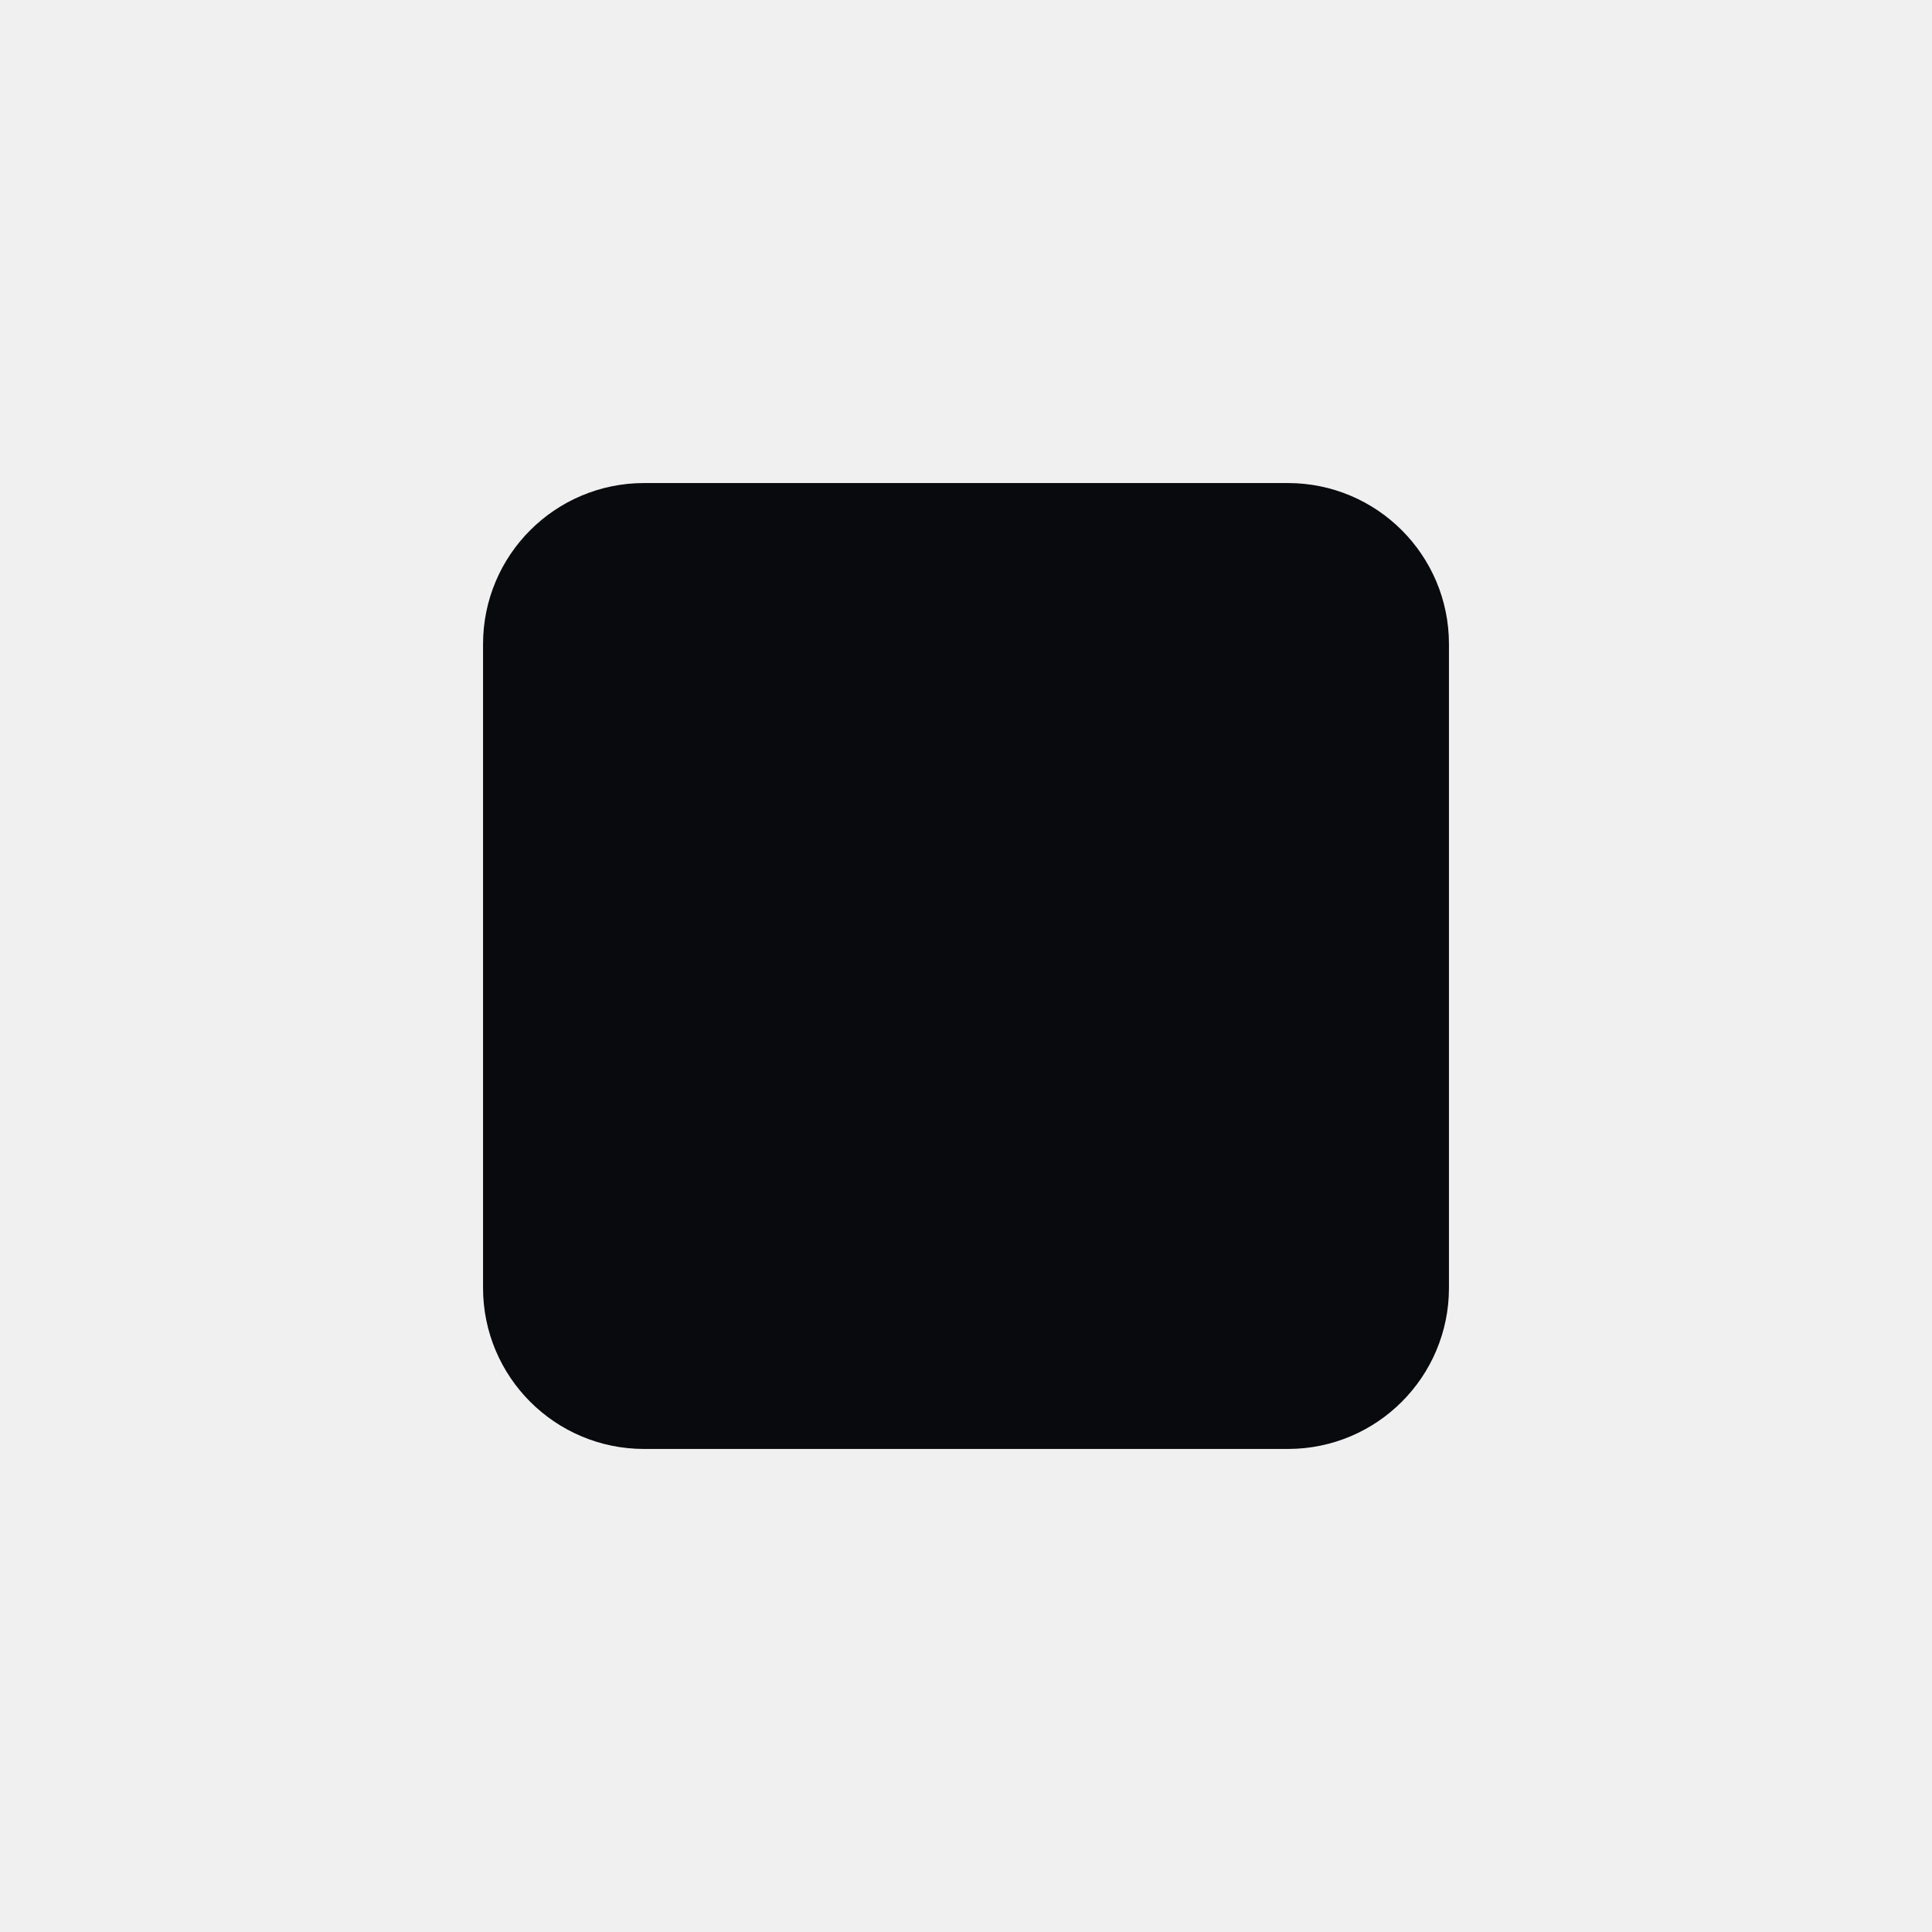
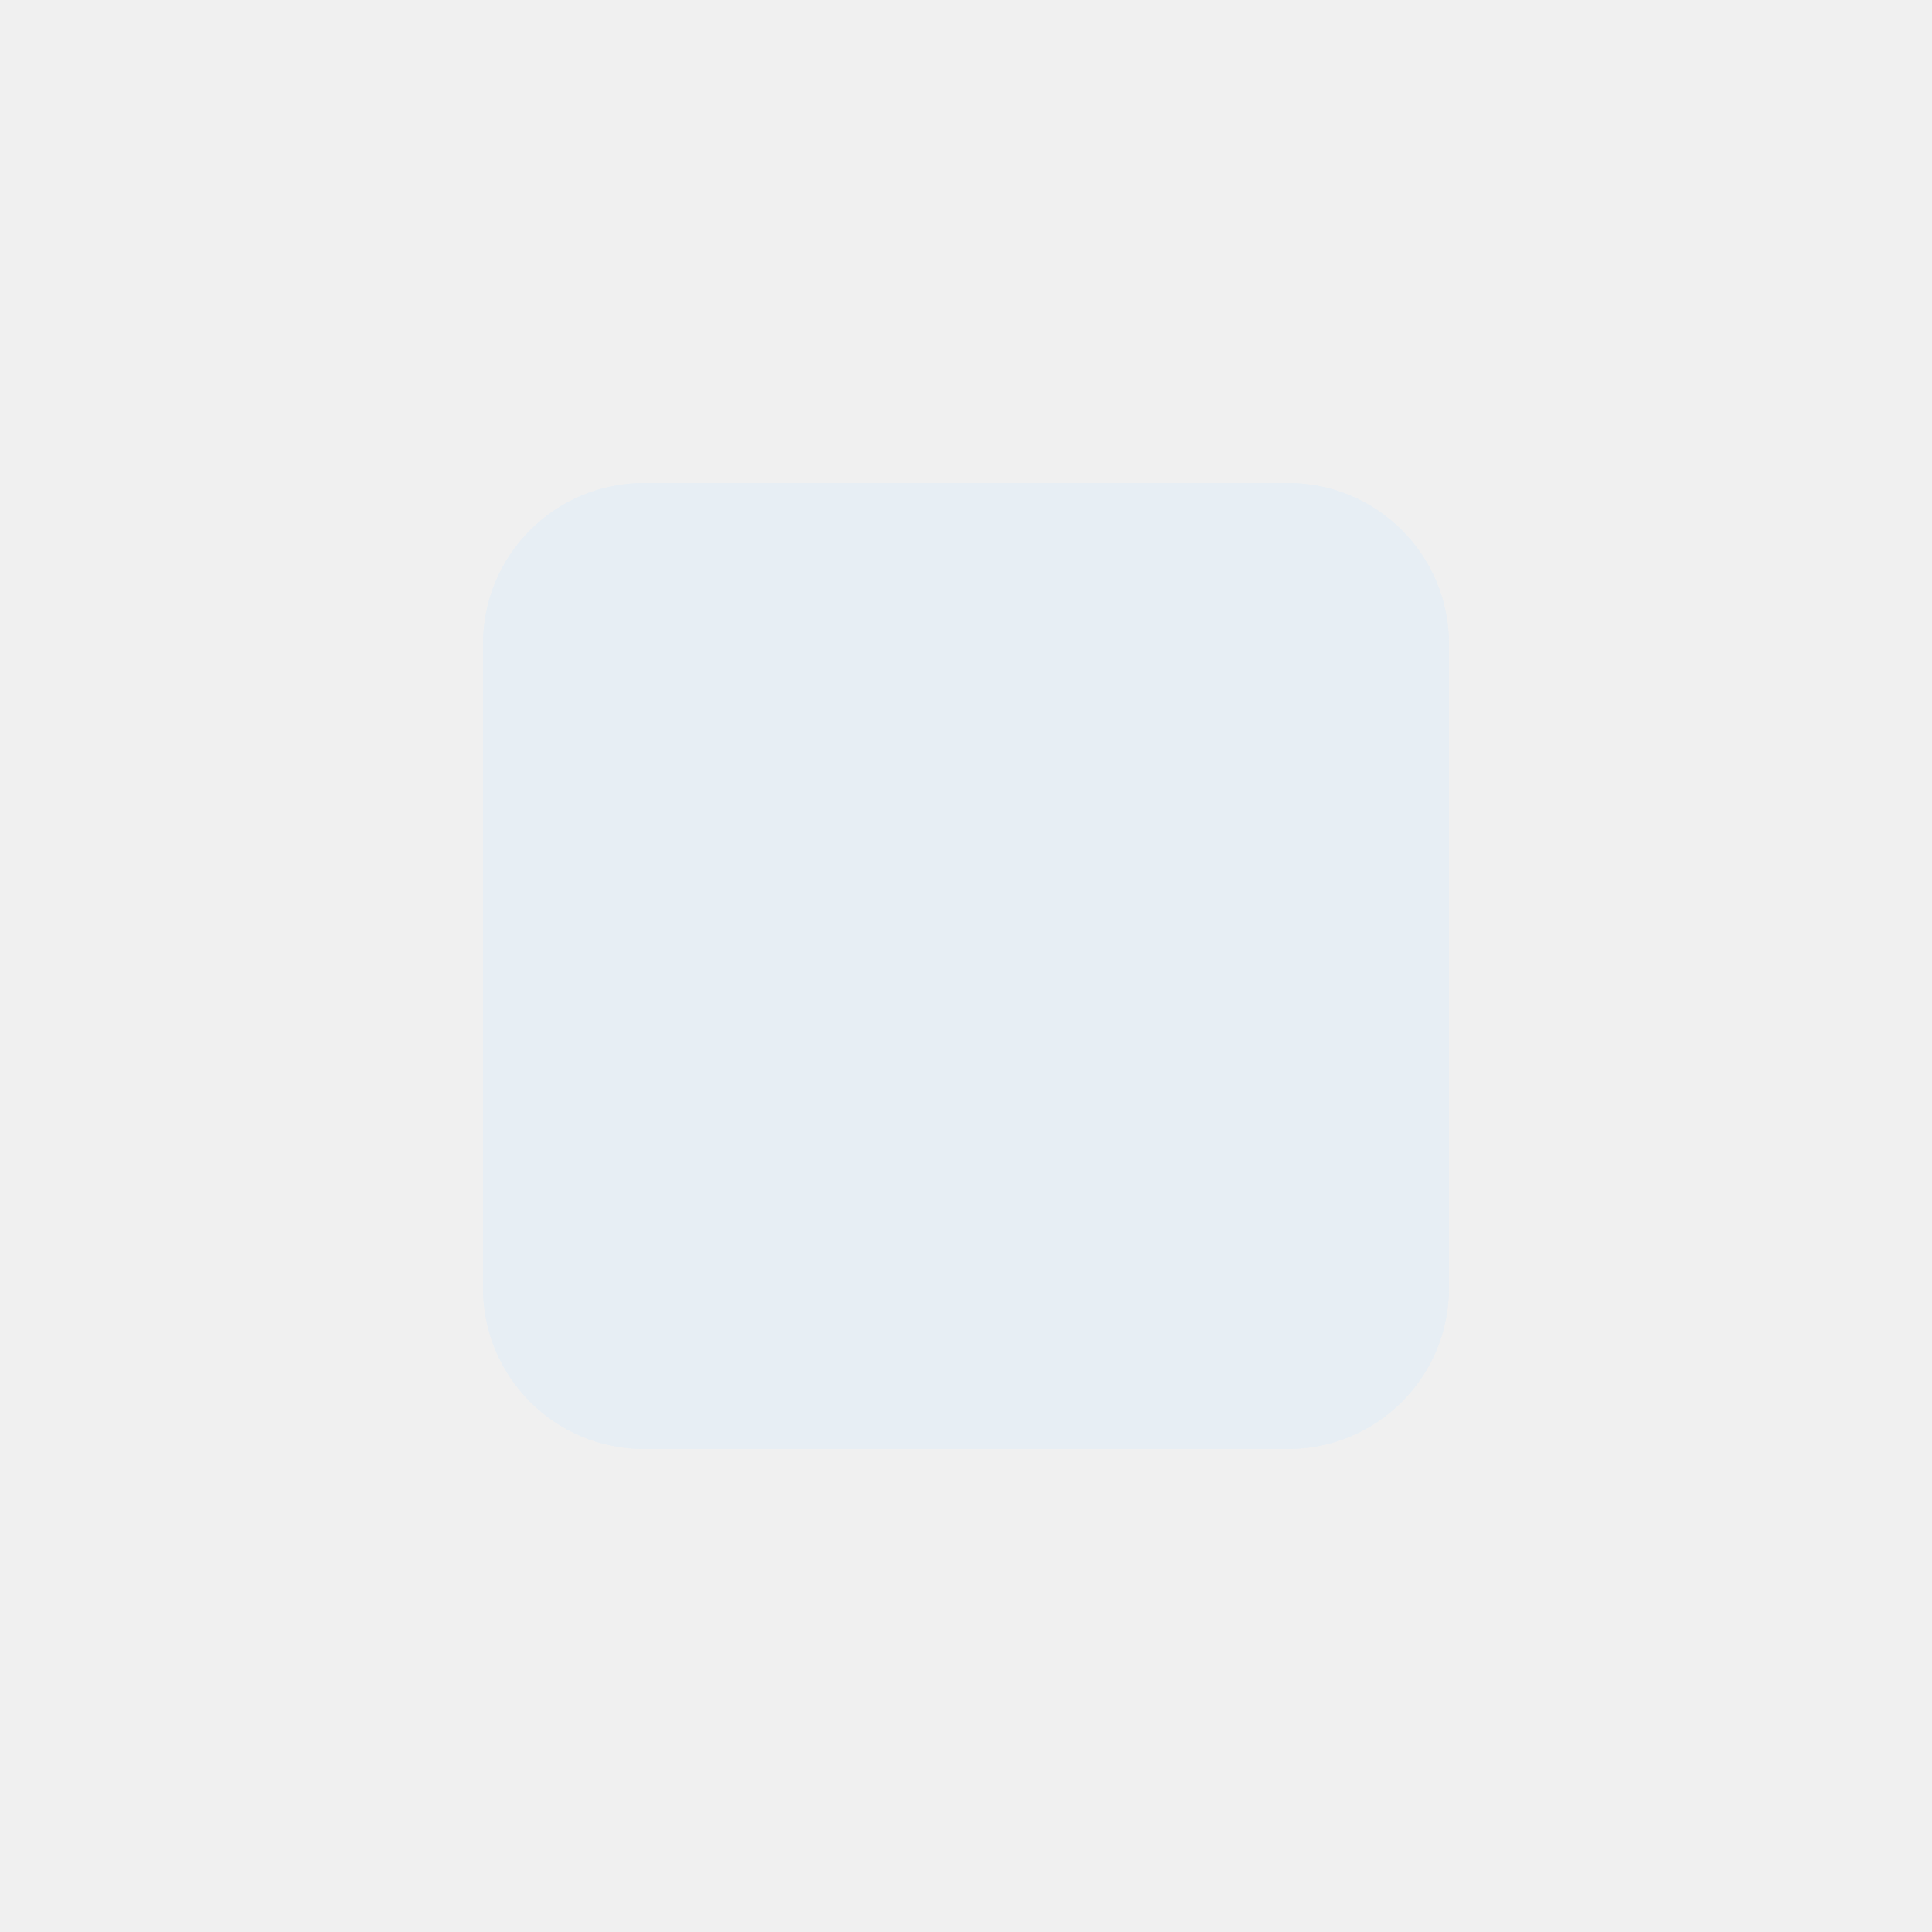
- <svg xmlns="http://www.w3.org/2000/svg" preserveAspectRatio="none" overflow="visible" style="display: block;" width="20" height="20" viewBox="0 0 20 20" fill="none">
+ <svg xmlns="http://www.w3.org/2000/svg" xmlns:xlink="http://www.w3.org/1999/xlink" preserveAspectRatio="none" overflow="visible" style="display: block;" width="14" height="14" viewBox="0 0 14 14" fill="none">
  <g id="Frame">
-     <path id="Vector" d="M6.667 5.417H13.333C14.023 5.417 14.583 5.977 14.583 6.667V13.333C14.583 14.023 14.023 14.583 13.333 14.583H6.667C5.977 14.583 5.417 14.023 5.417 13.333V6.667C5.417 5.977 5.977 5.417 6.667 5.417Z" fill="#080A0D" stroke="#080A0D" stroke-width="0.833" />
+     <g id="Vector">
+       <use xlink:href="#stroke0_0_40" fill="#E7EEF4" />
+       <mask id="stroke1_0_40" fill="white">
+         <use xlink:href="#stroke0_0_40" />
+       </mask>
+       <path d="M4.667 3.5H9.333C9.978 3.5 10.5 4.022 10.5 4.667V9.333C10.5 9.978 9.978 10.5 9.333 10.5H4.667C4.022 10.5 3.5 9.978 3.5 9.333V4.667C3.5 4.022 4.022 3.5 4.667 3.5Z" stroke-width="1.167" stroke="#E7EEF4" mask="url(#stroke1_0_40)" />
+     </g>
  </g>
+   <defs>
+     <path id="stroke0_0_40" d="M9.333 3.5H4.667C4.022 3.5 3.5 4.022 3.5 4.667V9.333C3.5 9.978 4.022 10.5 4.667 10.5H9.333C9.978 10.5 10.5 9.978 10.5 9.333V4.667C10.5 4.022 9.978 3.5 9.333 3.5Z" />
+   </defs>
</svg>
